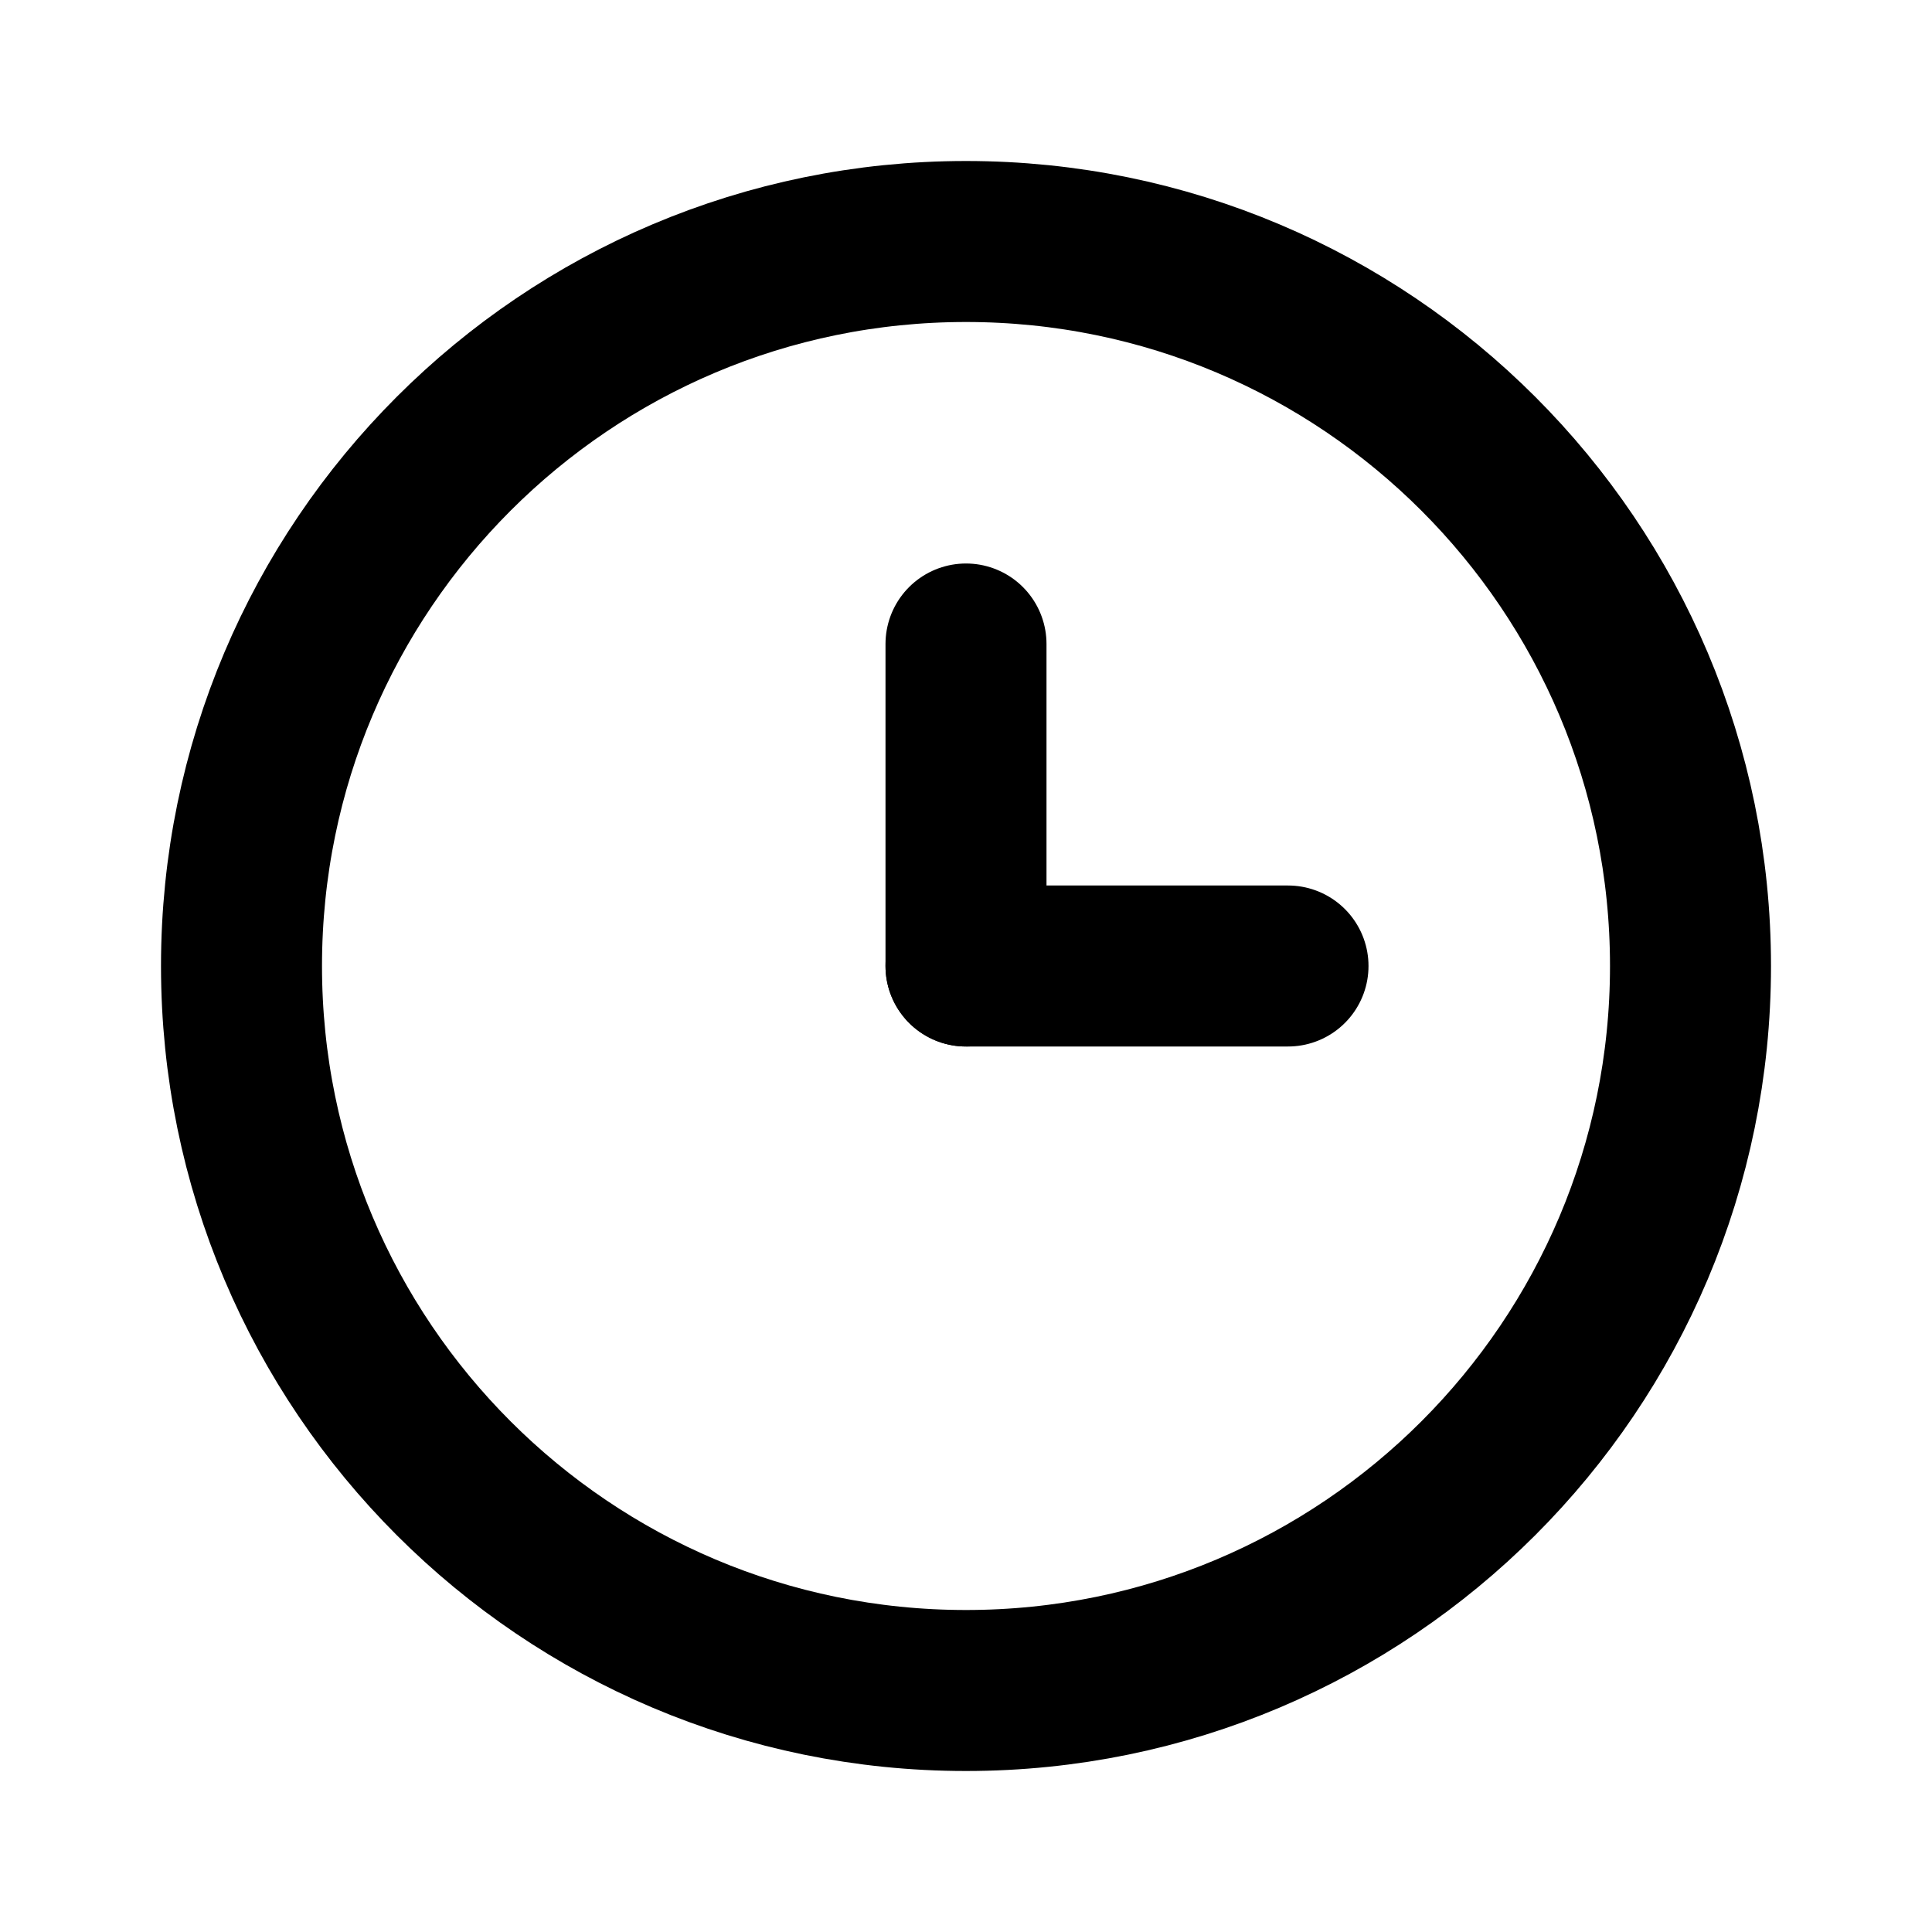
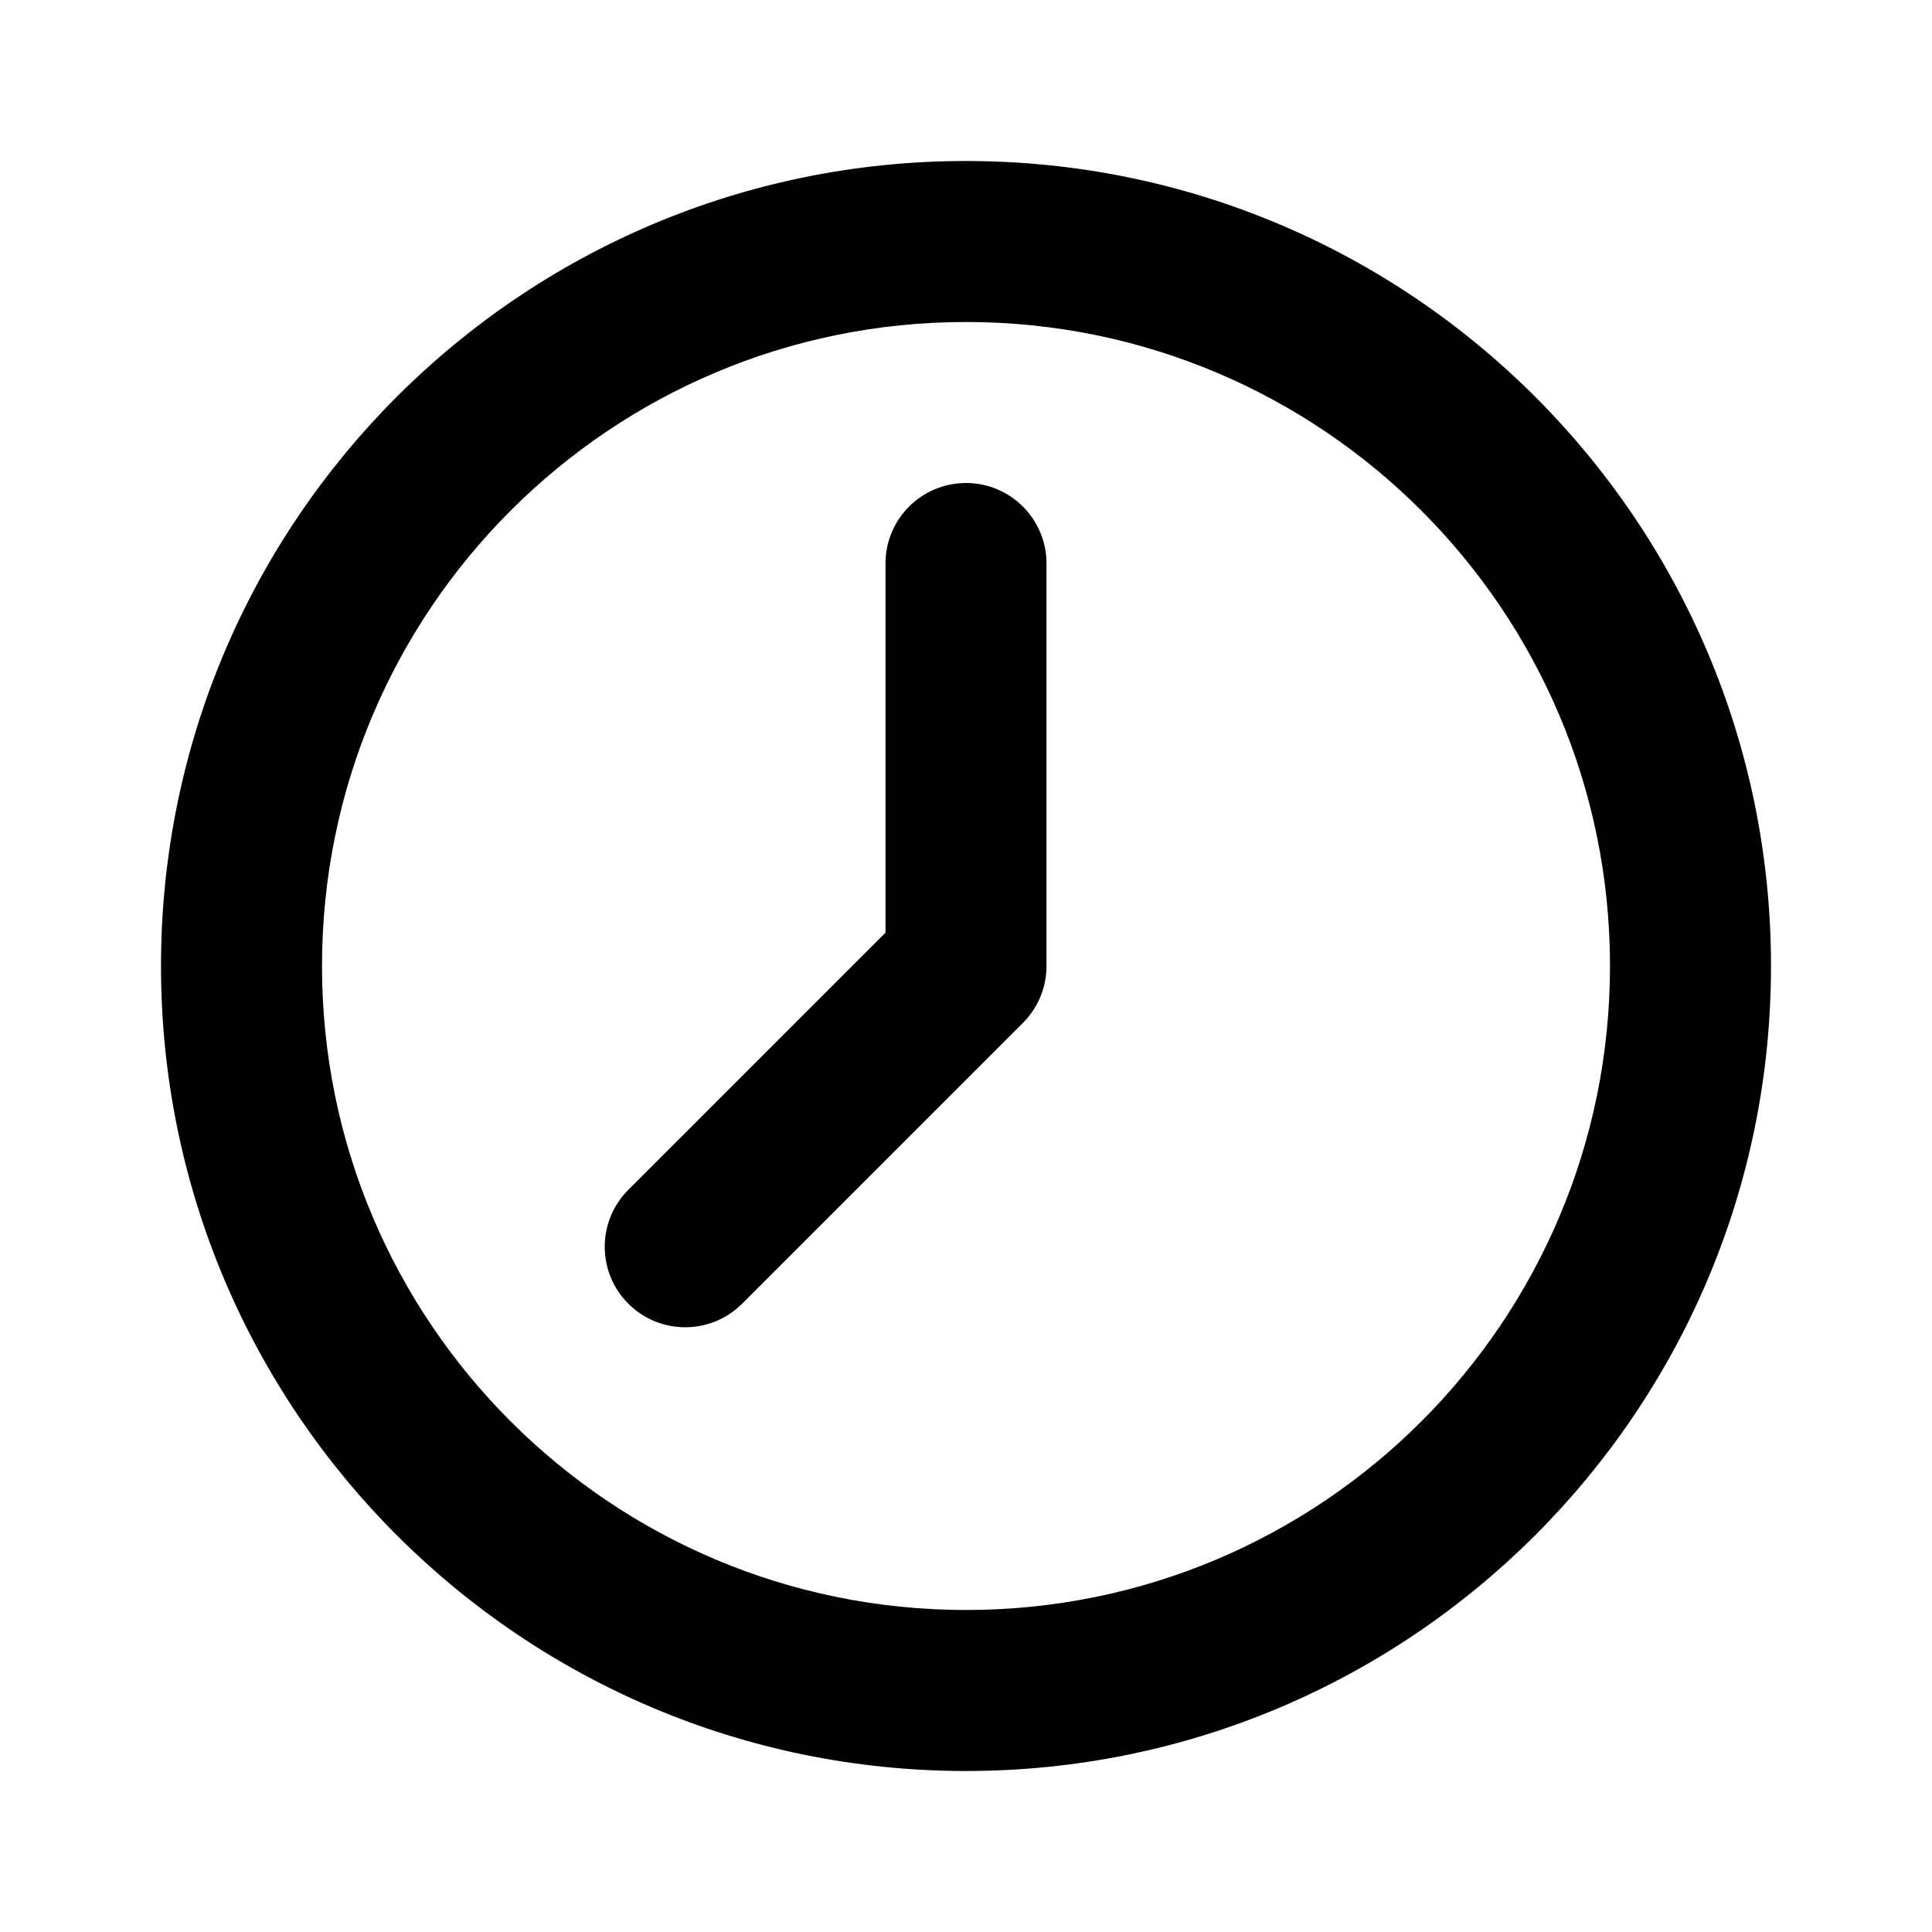
- <svg xmlns="http://www.w3.org/2000/svg" version="1.0" role="img" class="icon icon-clock" viewBox="0 0 24 24" height="1.25rem" width="1.25rem" fill="none" stroke="currentColor" stroke-width="2" stroke-linecap="round" stroke-linejoin="round" aria-hidden="true" focusable="false">
-   <circle cx="12" cy="12" r="9" />
-   <line x1="12" y1="12" x2="12" y2="8" />
-   <line x1="12" y1="12" x2="16" y2="12" />
+ <svg xmlns="http://www.w3.org/2000/svg" version="1.0" role="img" class="icon icon-clock" viewBox="0 0 24 24" height="1.25rem" width="1.25rem" fill="currentColor" aria-hidden="true" focusable="false">
+   <path fill-rule="evenodd" d="M12 6a1 1 0 0 1 1 1v5a1 1 0 0 1-.293.707l-3.5 3.5a1 1 0 0 1-1.414-1.414L11 11.586V7a1 1 0 0 1 1-1z" clip-rule="evenodd" />
+   <path fill-rule="evenodd" d="M12 4a8 8 0 1 0 0 16 8 8 0 0 0 0-16zM2 12C2 6.477 6.477 2 12 2s10 4.477 10 10-4.477 10-10 10S2 17.523 2 12z" clip-rule="evenodd" />
</svg>
